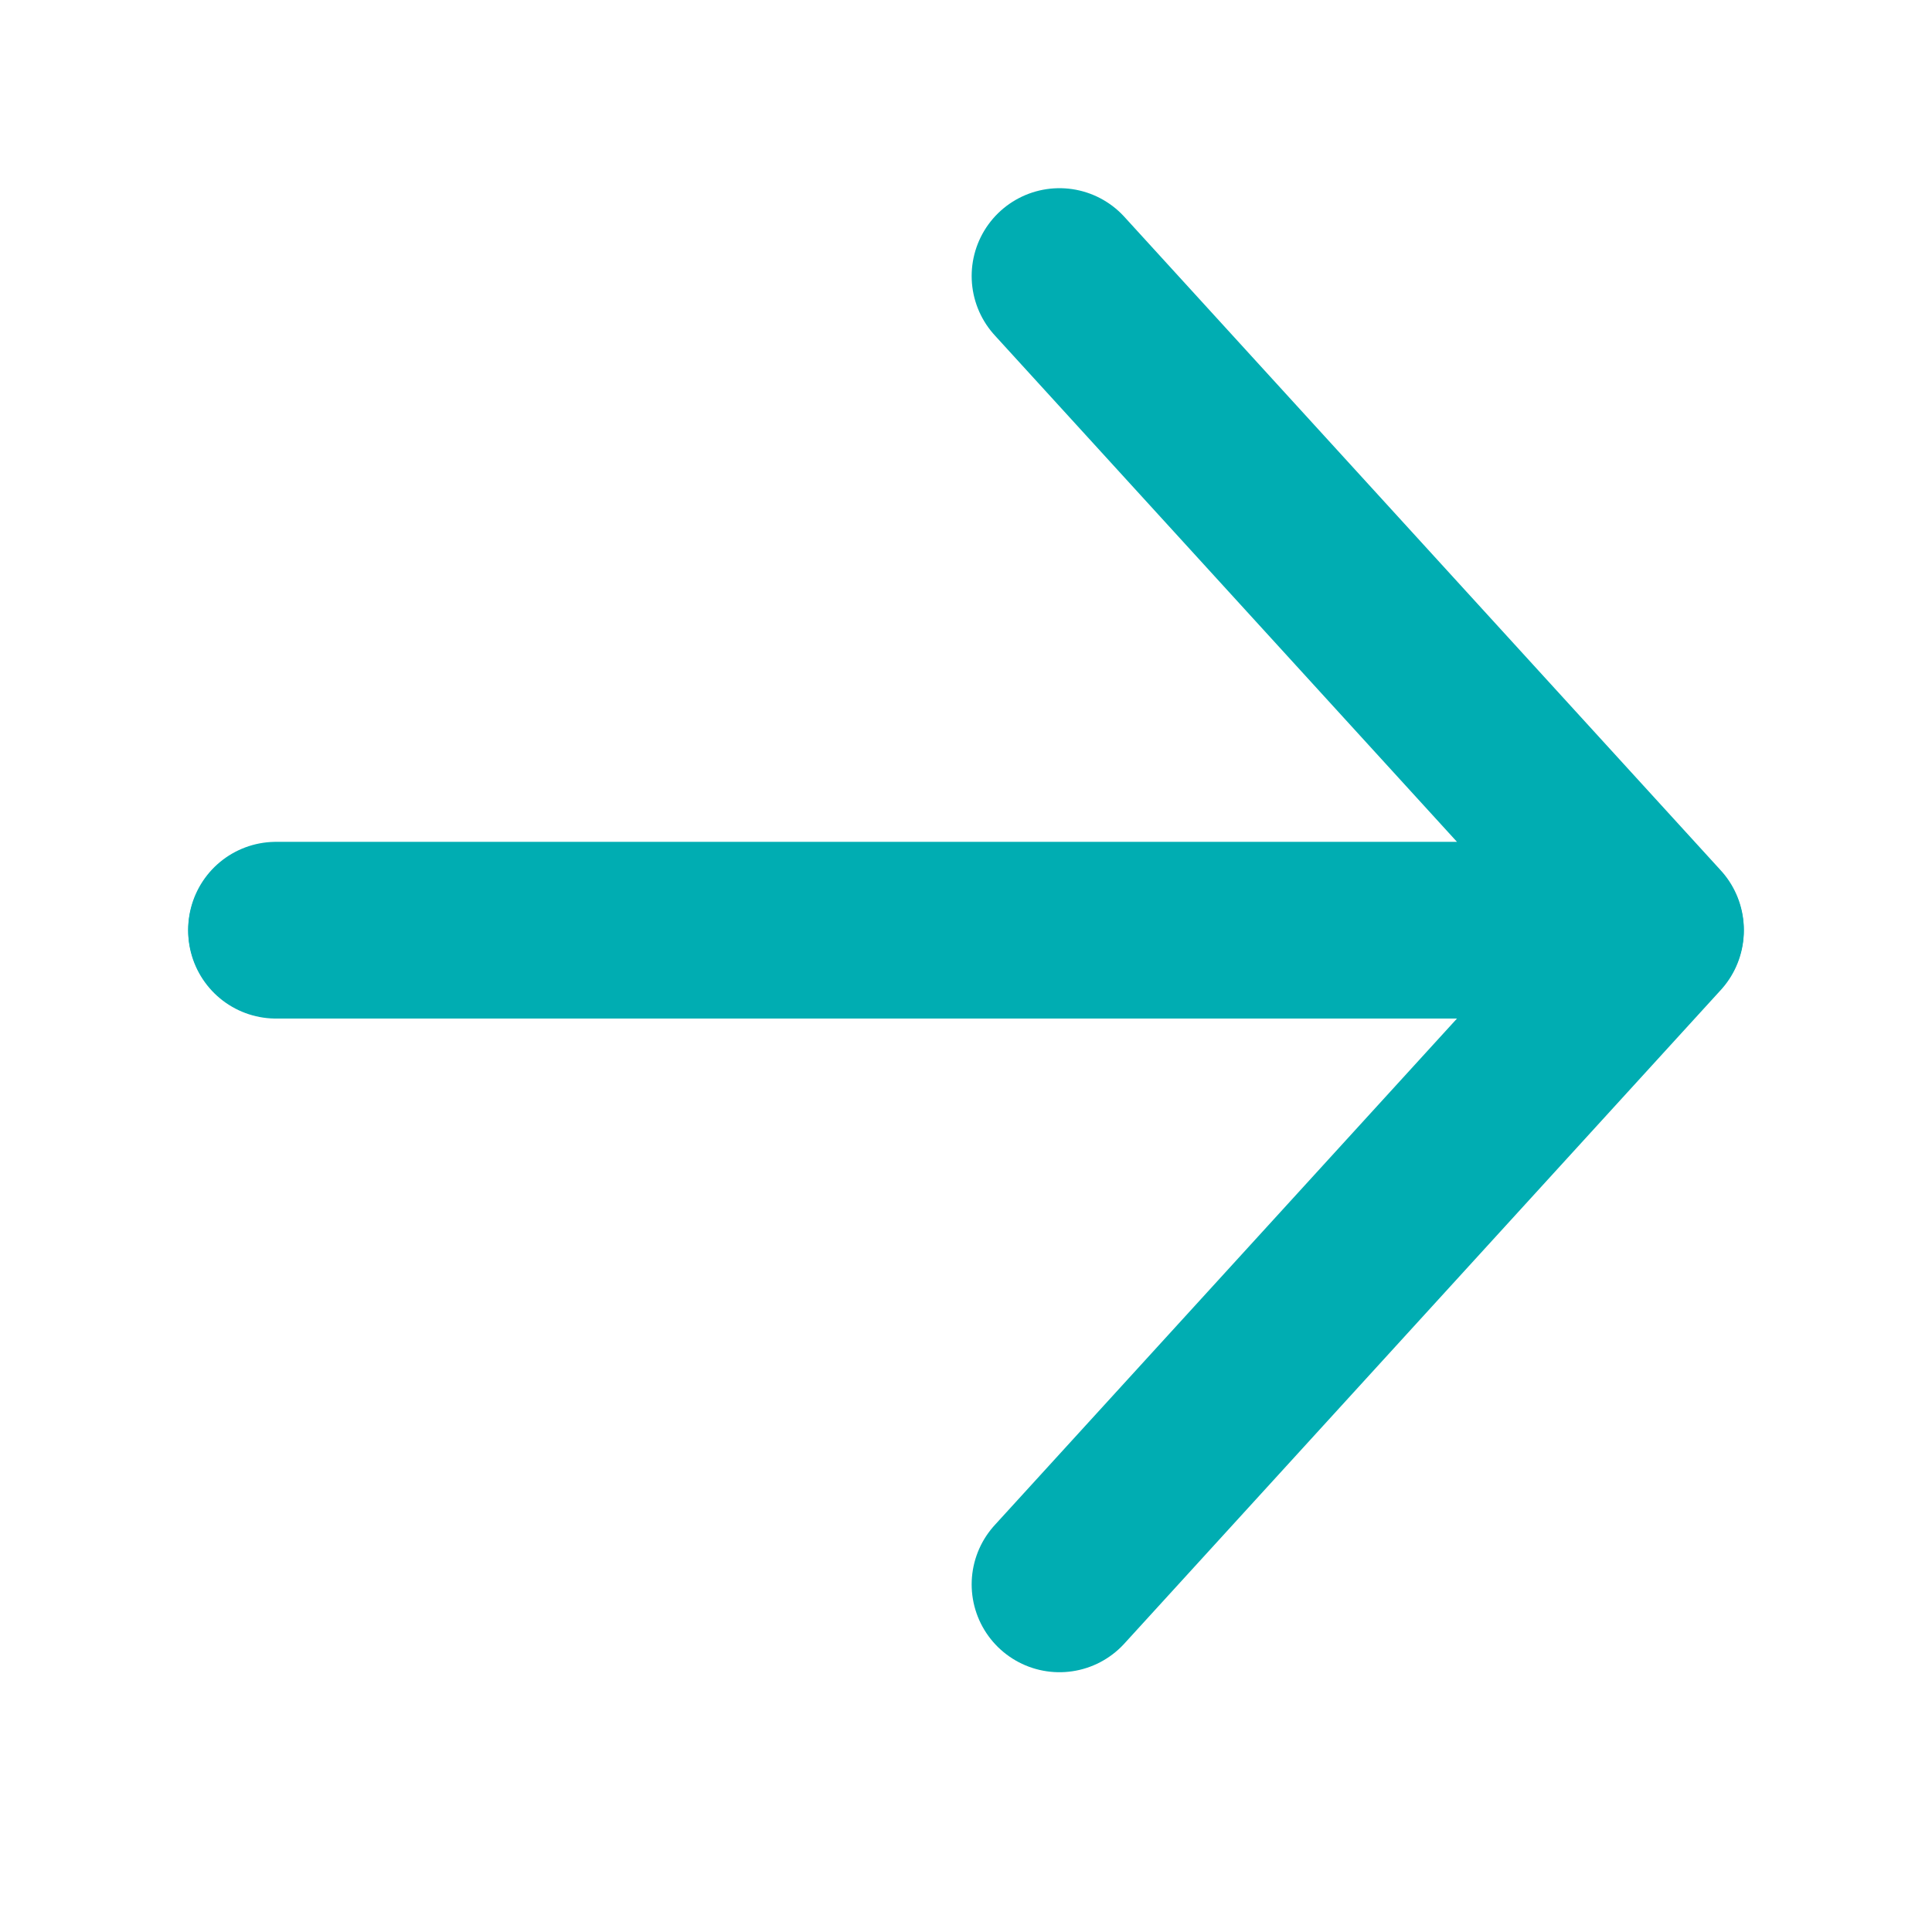
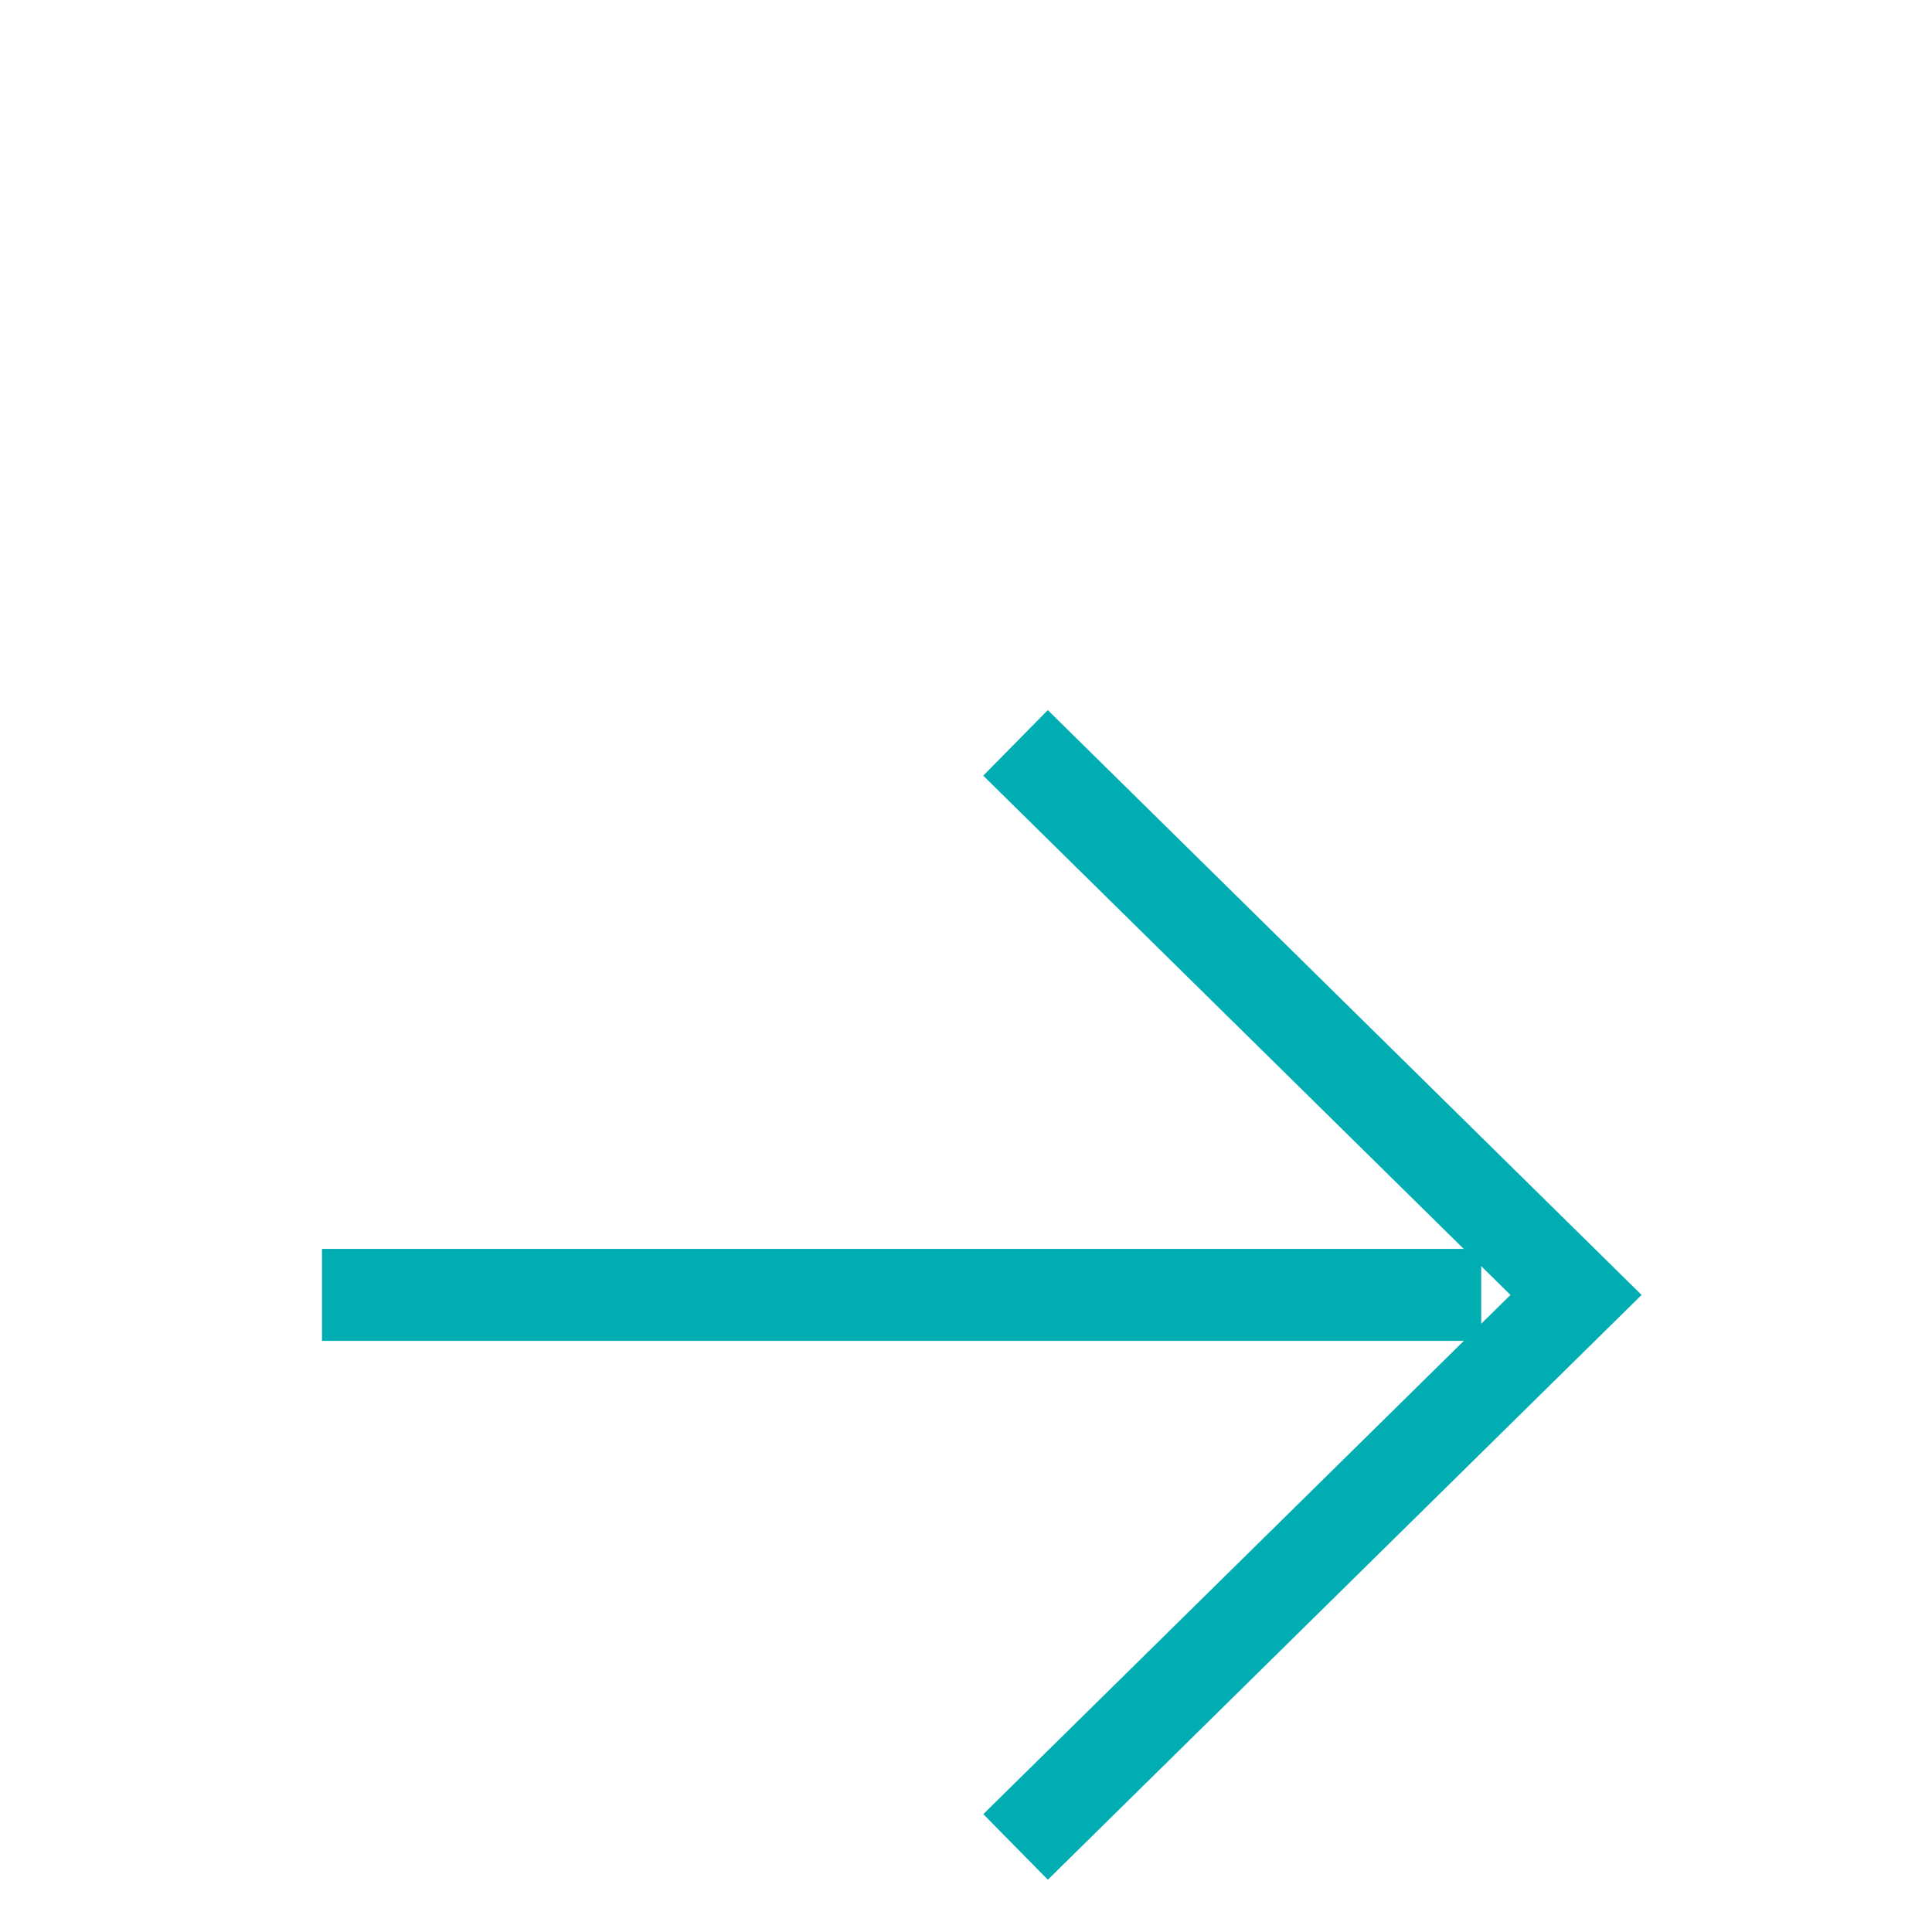
- <svg xmlns="http://www.w3.org/2000/svg" width="21px" height="21px" viewBox="0 0 21 21" version="1.1">
-   <g id="arrow_crumb_on" stroke="none" stroke-width="1" fill="none" fill-rule="evenodd" stroke-linecap="round" stroke-linejoin="round">
-     <g id="Group" transform="translate(3, 3)" stroke="#00ADB2" stroke-width="1.909">
-       <polyline id="Path-8" points="5.62050406e-15 7.105 15 7.105 8.516 0" />
-       <polyline id="Path-8-Copy" transform="translate(7.5, 10.66938) scale(1, -1) translate(-7.5, -10.66938) " points="-4.47558657e-14 14.222 15 14.222 8.516 7.117" />
+ <svg xmlns="http://www.w3.org/2000/svg" width="21px" height="21px" viewBox="0 -7 14 21" version="1.1">
+   <g id="01_Design" stroke="none" stroke-width="1" fill="none" fill-rule="evenodd">
+     <g id="05_Reisepass_beantragen_01" transform="translate(-497, -152)" stroke="#00ADB2">
+       <g id="Group-11" transform="translate(232, 143)">
+         <g id="Group" transform="translate(265, 9)">
+           <polyline id="Path-Copy" transform="translate(7.58446, 7.075166) rotate(-315) translate(-7.58446, -7.075166) " points="3.309 2.865 11.86 2.8 11.795 11.35" />
+           <line x1="12.6" y1="7.075" x2="1.97591943e-14" y2="7.075" id="Line-3" />
+         </g>
+       </g>
    </g>
  </g>
</svg>
